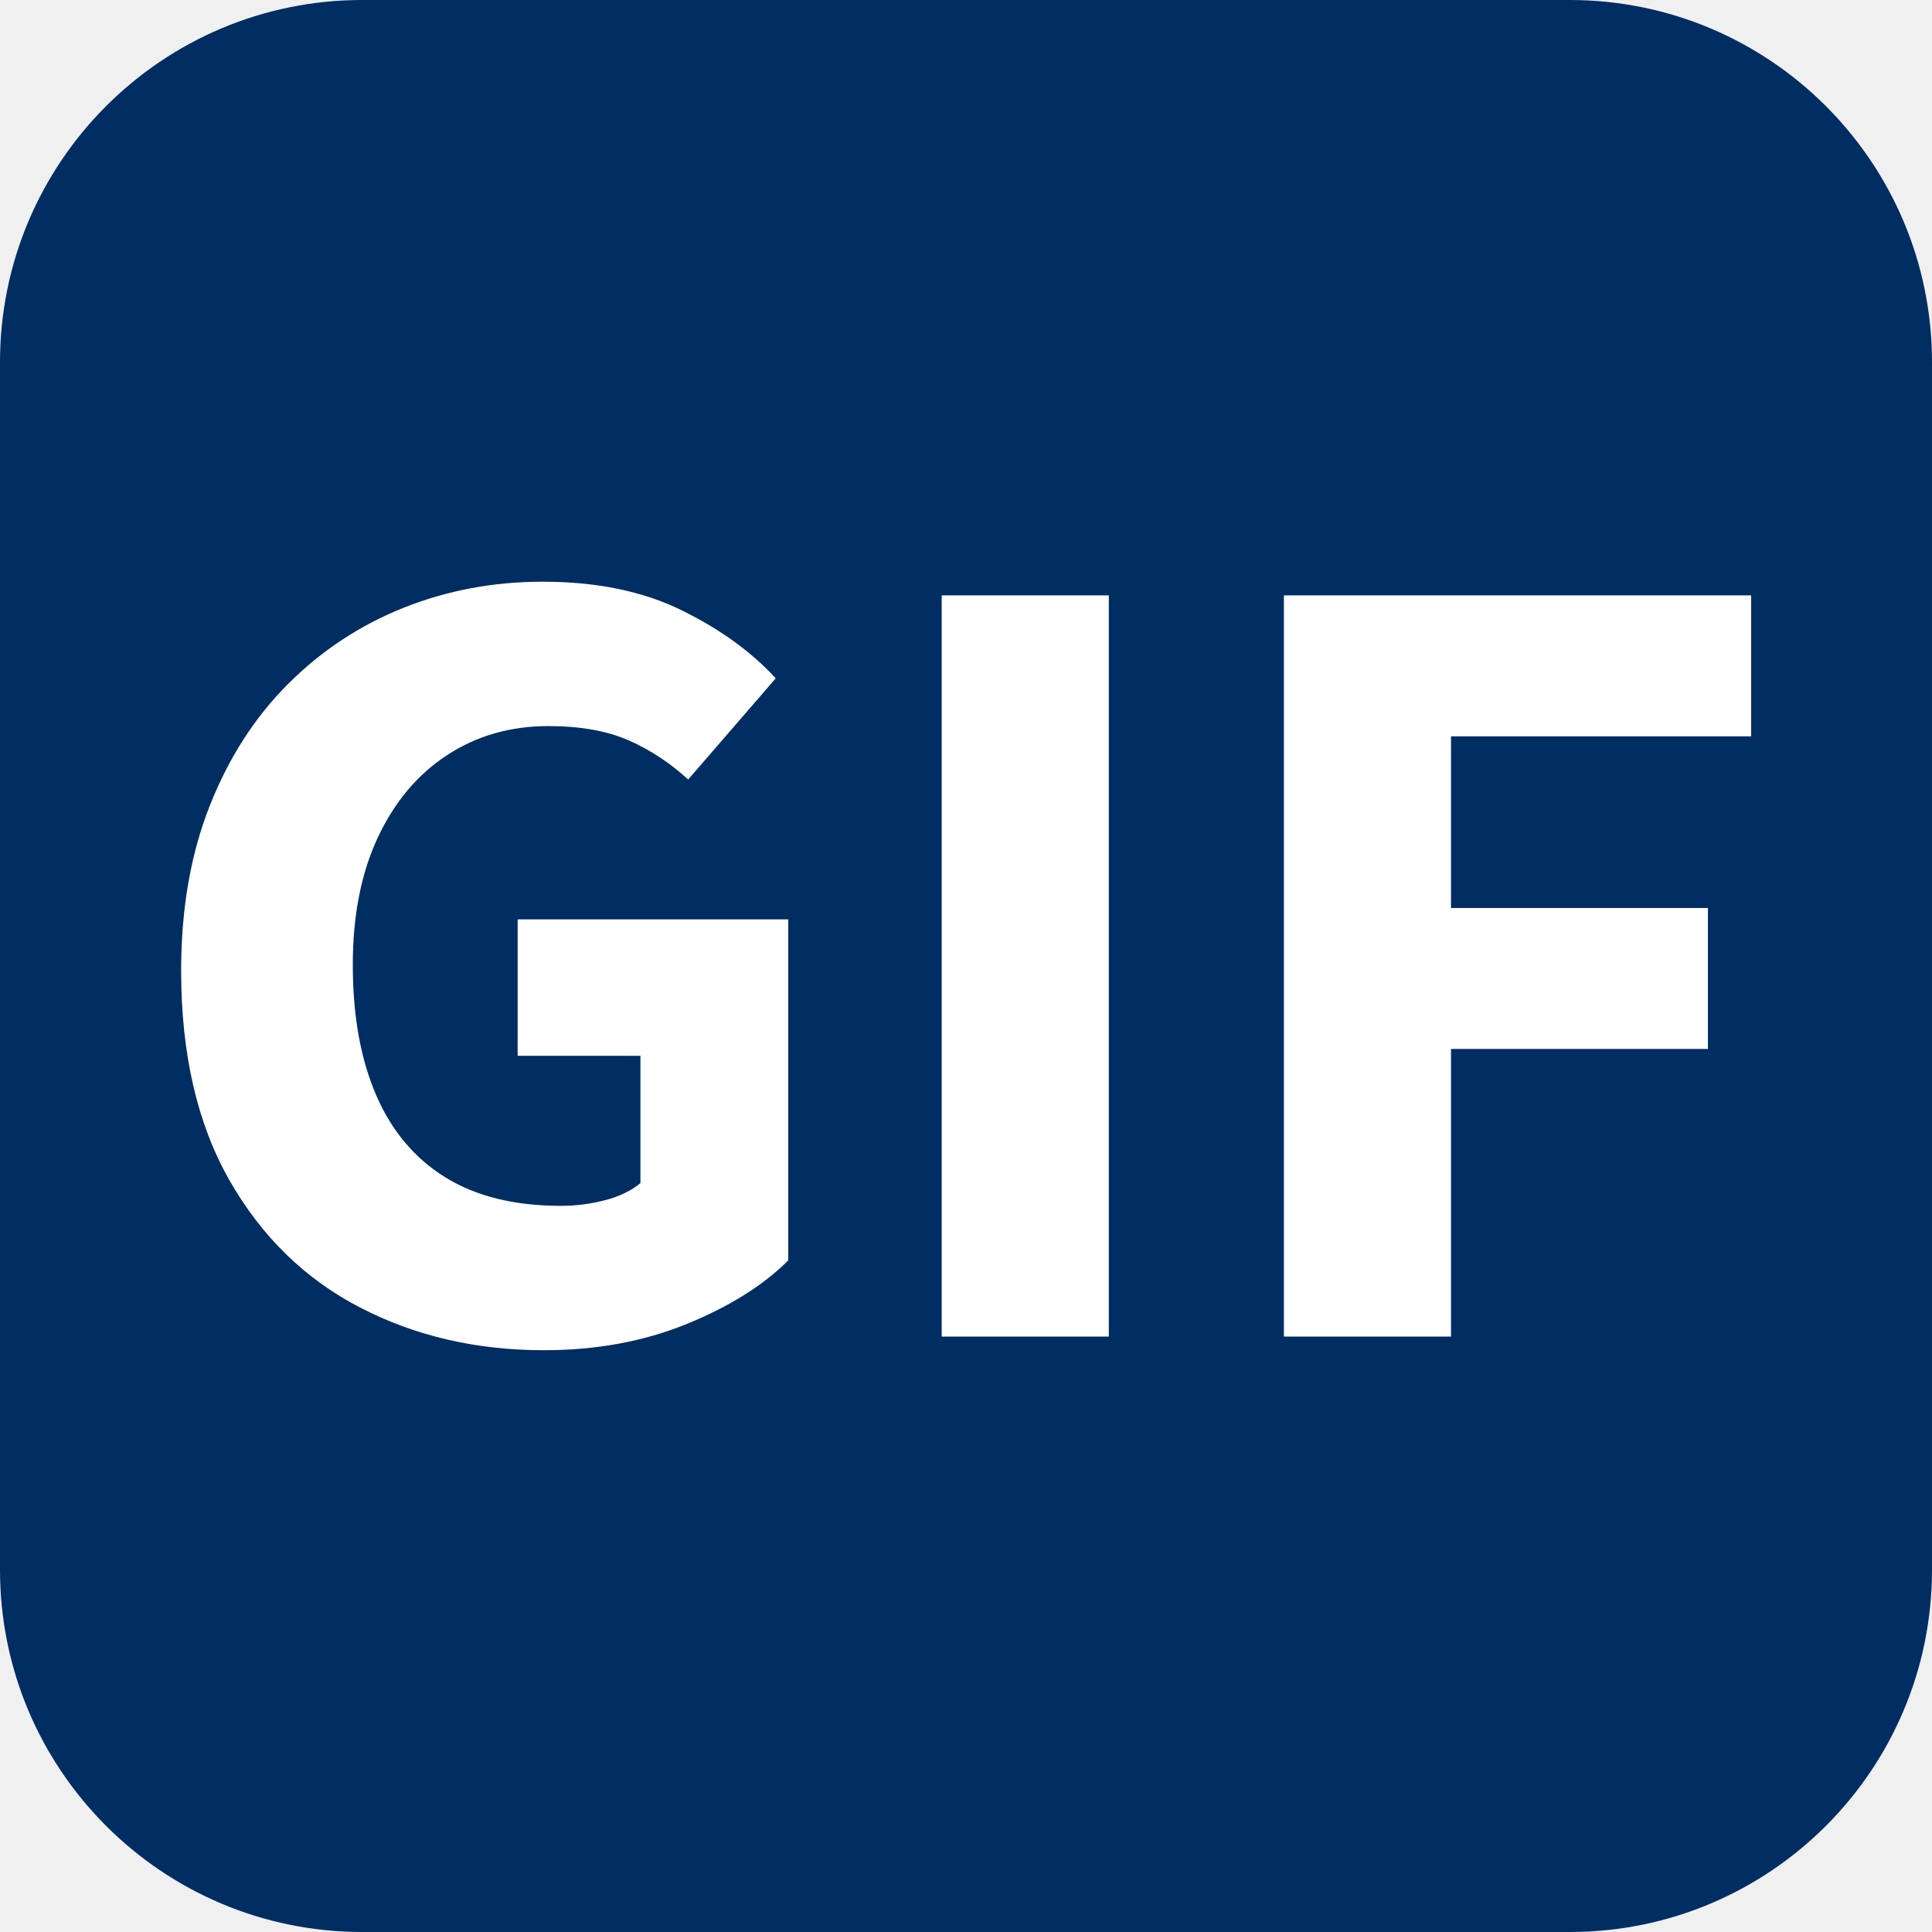
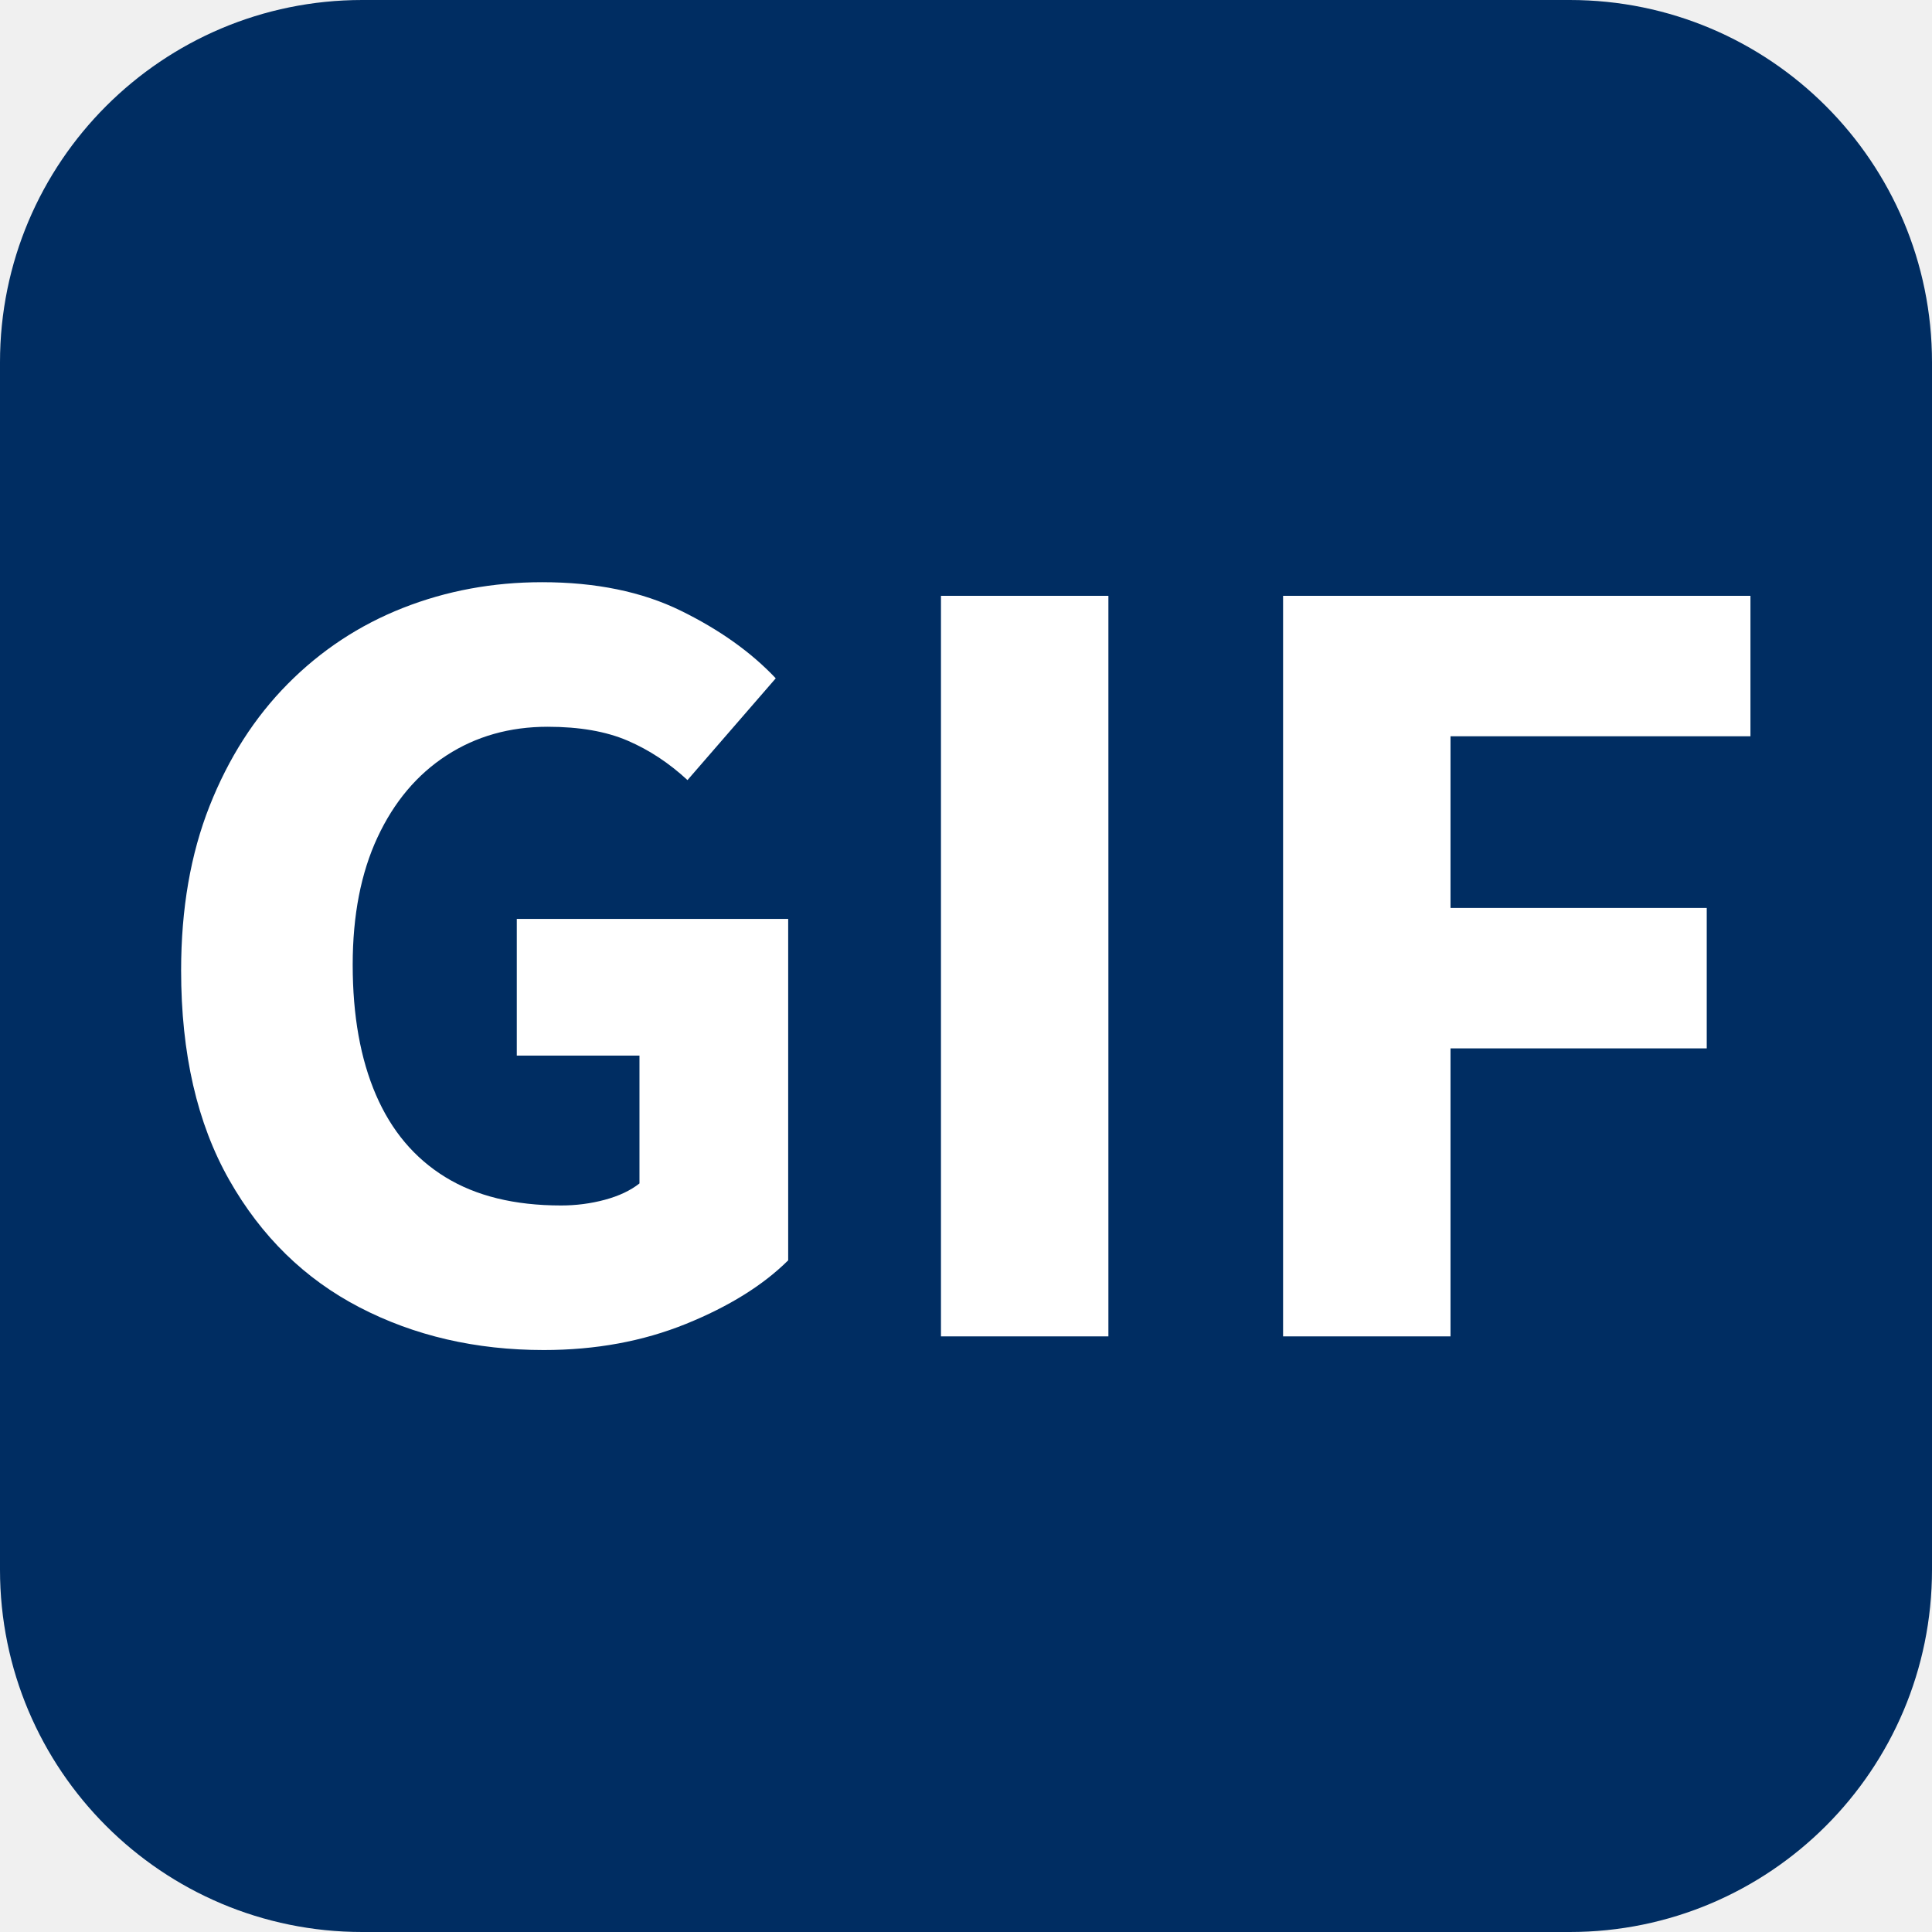
<svg xmlns="http://www.w3.org/2000/svg" viewBox="0 0 32 32">
  <rect width="32" height="32" rx="6" fill="#002d62" />
-   <path transform="translate(2.134 22.138) scale(0.01883 -0.01883)" d="M365 -12Q276 -12 203.5 25.5Q131 63 88.5 137.5Q46 212 46 322Q46 403 71.0 466.5Q96 530 140.0 574.0Q184 618 241.5 641.0Q299 664 364 664Q435 664 486.0 639.0Q537 614 569 579L492 490Q468 512 439.5 524.5Q411 537 369 537Q319 537 280.0 511.5Q241 486 219.0 439.0Q197 392 197 327Q197 260 217.5 212.5Q238 165 278.5 140.0Q319 115 380 115Q400 115 419.0 120.0Q438 125 450 135V247H342V367H580V67Q547 34 490.5 11.0Q434 -12 365 -12ZM715 0V652H862V0ZM1016 0V652H1427V528H1163V377H1389V253H1163V0Z" fill="#ffffff" />
+   <path transform="translate(2.132 22.135) scale(0.01882 -0.01882)" d="M365.311 -12.0Q275.543 -12.0 203.156 25.556Q130.768 63.112 88.44 137.728Q46.112 212.344 46.112 322.112Q46.112 403.408 71.144 466.732Q96.176 530.056 139.944 574.232Q183.712 618.408 241.244 641.084Q298.775 663.76 363.775 663.76Q434.719 663.76 485.871 638.672Q537.023 613.584 569.438 579.168L491.76 489.603Q467.584 512.011 439.148 524.271Q410.712 536.531 368.719 536.531Q318.558 536.531 279.686 511.303Q240.813 486.074 218.965 439.234Q197.117 392.393 197.117 327.056Q197.117 260.071 217.553 212.643Q237.989 165.214 278.57 140.221Q319.15 115.229 380.495 115.229Q400.479 115.229 419.084 120.253Q437.689 125.278 449.505 134.622V247.153H341.536V367.438H580.382V66.944Q547.086 33.944 490.347 10.972Q433.607 -12.0 365.311 -12.0ZM714.84 0.0V651.76H862.198V0.0ZM1015.929 0.0V651.76H1427.255V528.179H1163.285V377.071H1388.791V253.49H1163.285V0.0Z" fill="#ffffff" />
</svg>
